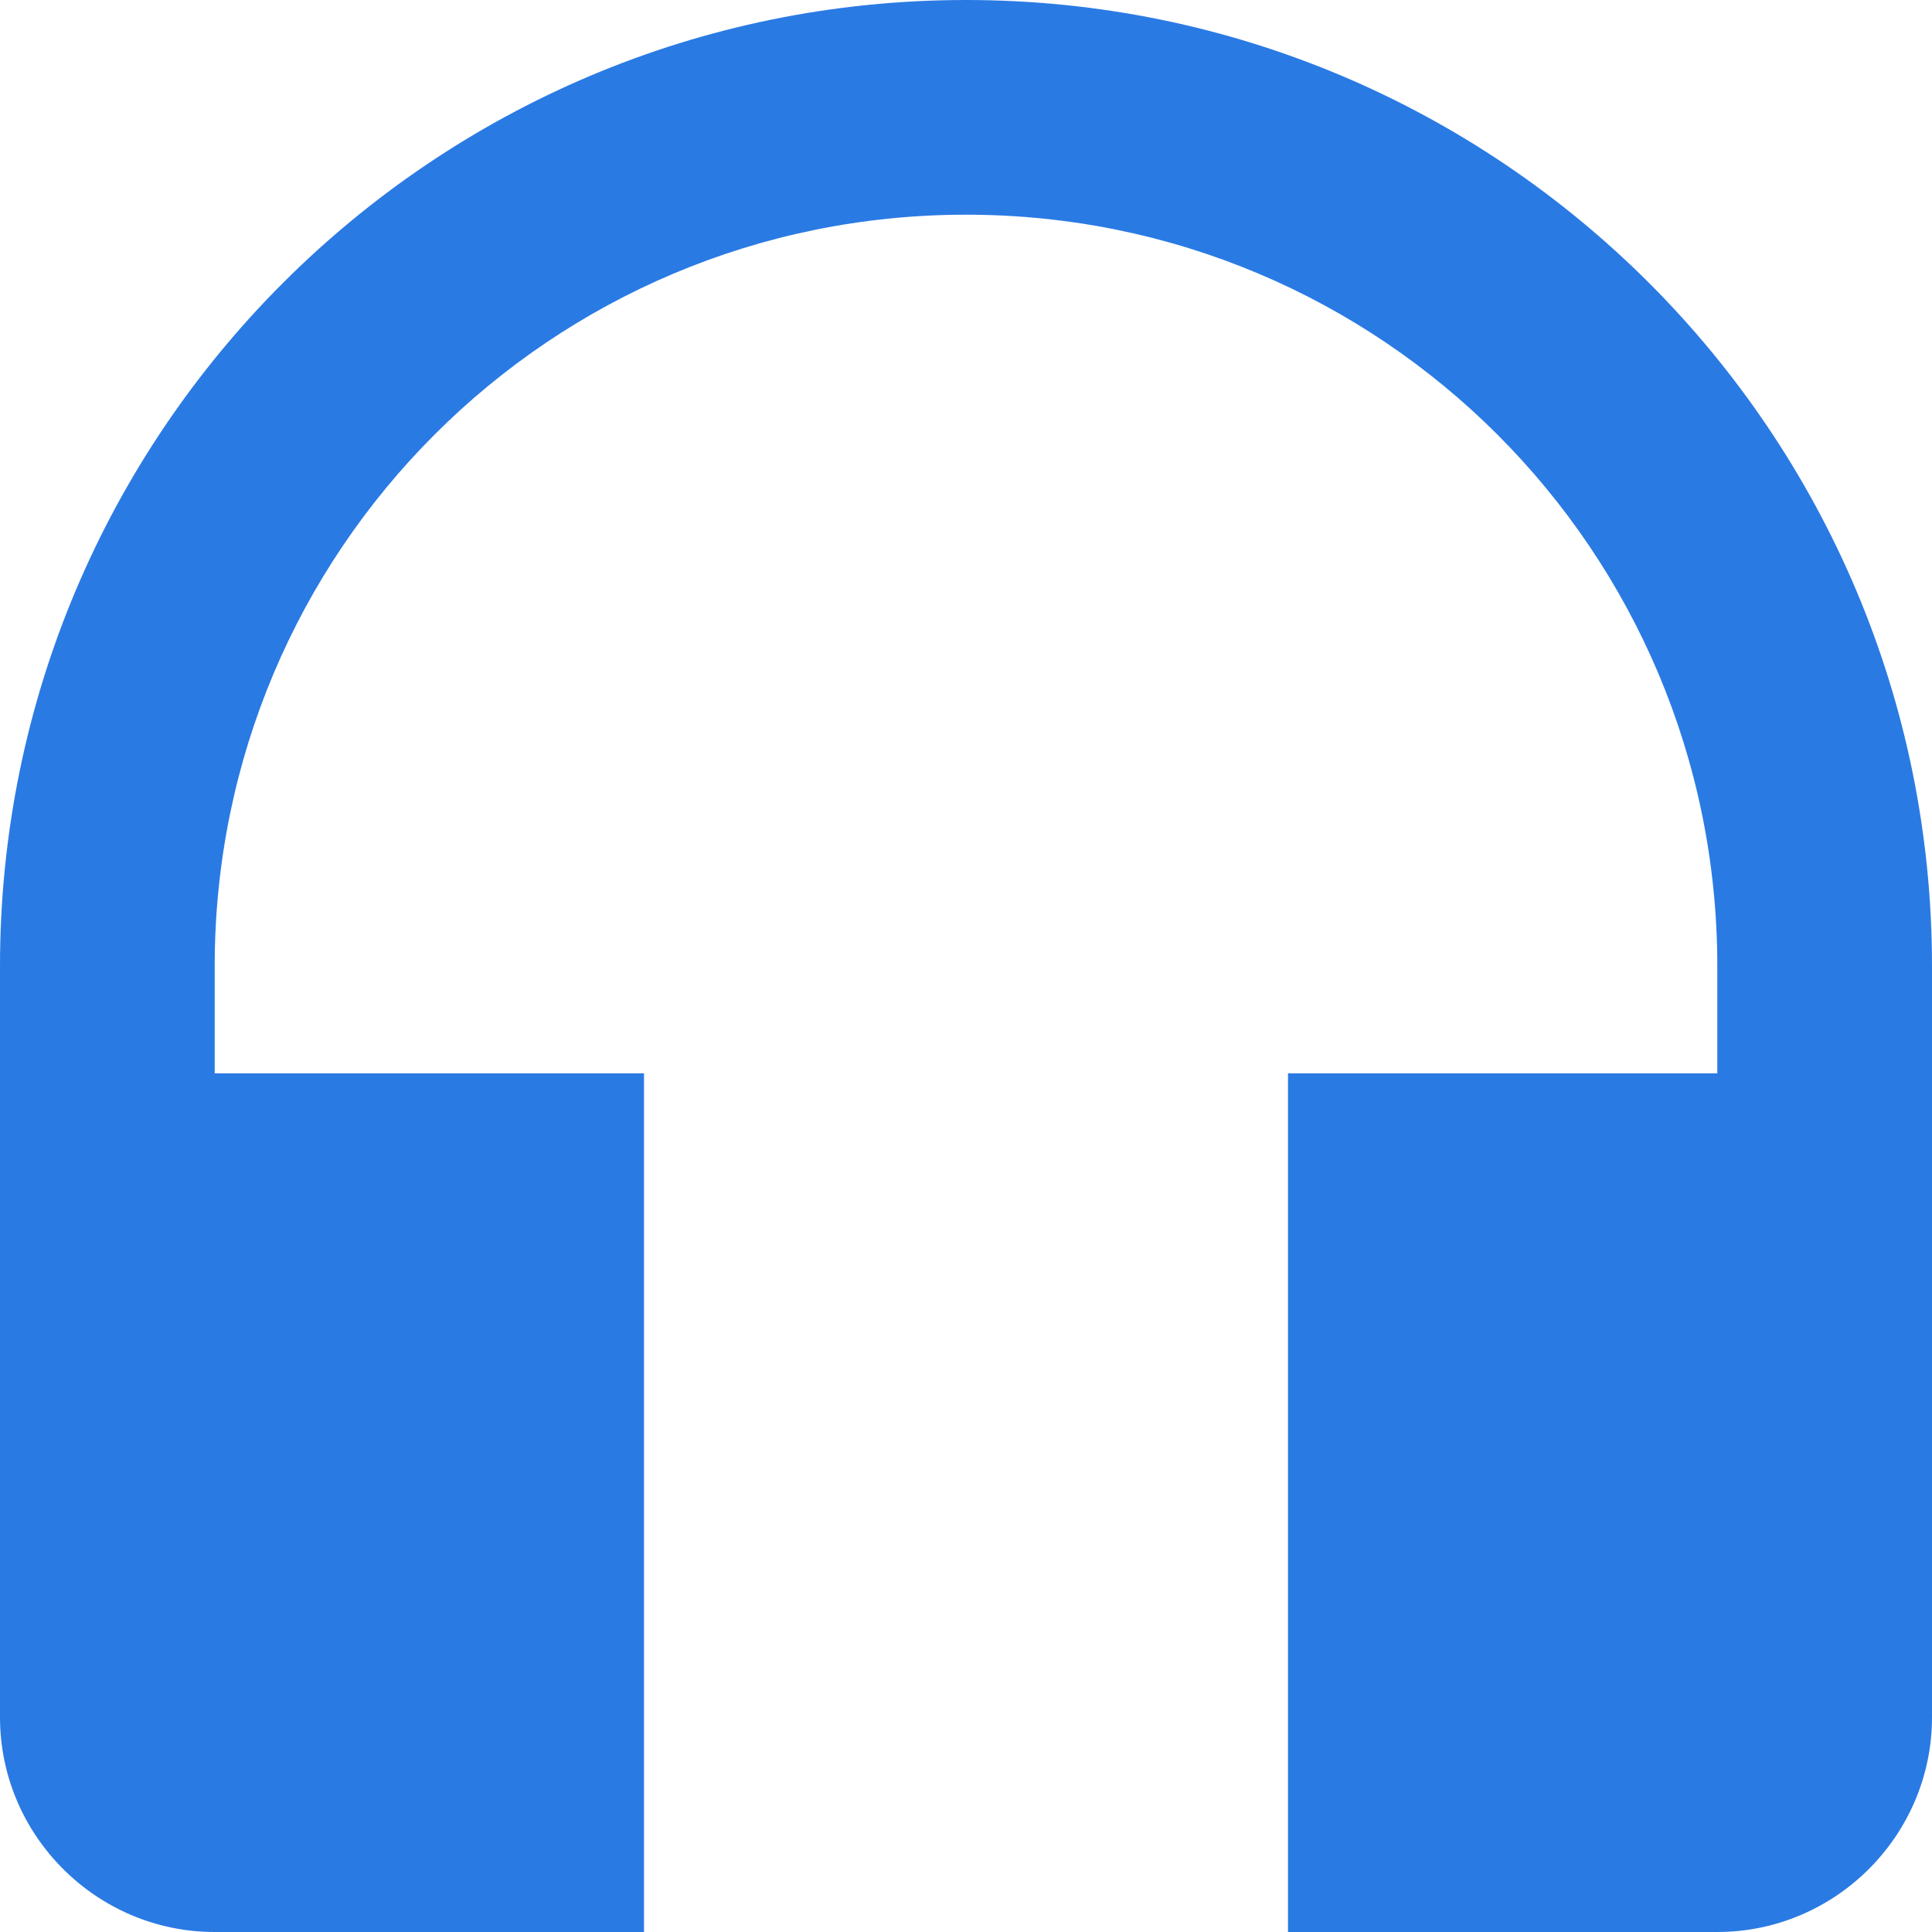
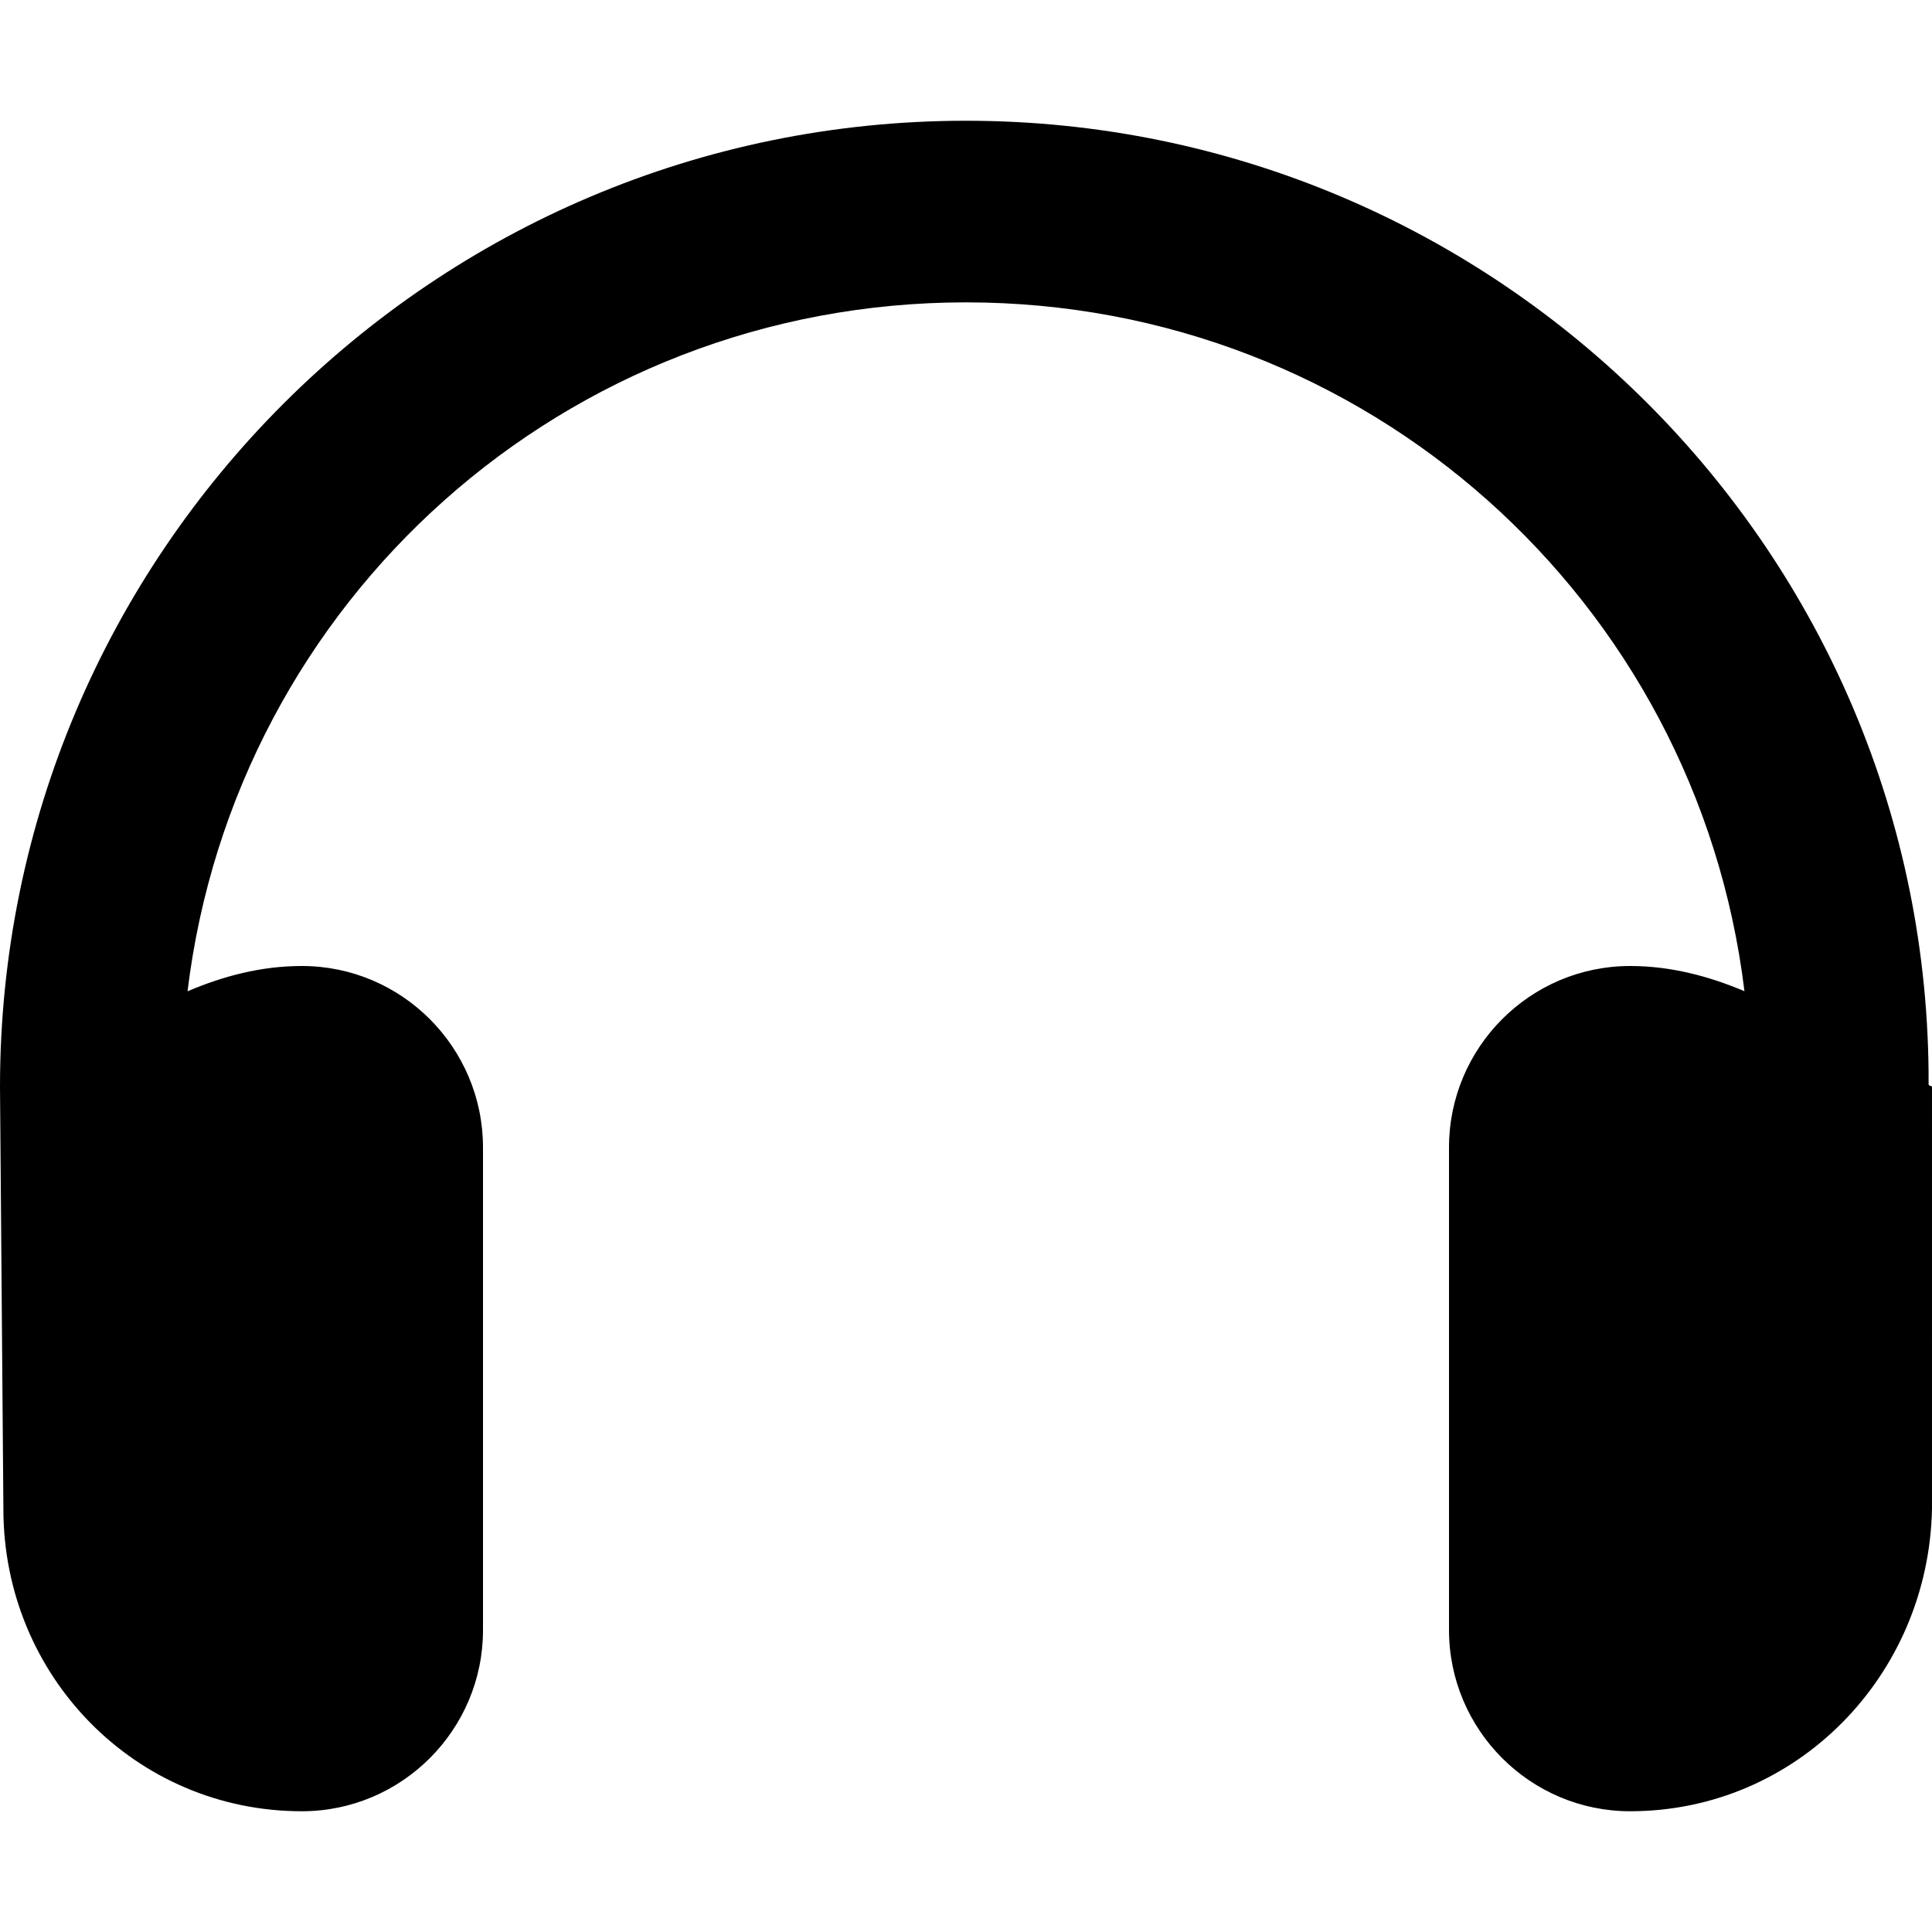
- <svg xmlns="http://www.w3.org/2000/svg" width="24" height="24" viewBox="0 0 24 24" fill="none">
-   <path d="M12 0C5.373 0 0 5.373 0 12V21.333C0 22.8 1.2 24 2.667 24H8V13.333H2.667V12C2.667 6.84 6.84 2.667 12 2.667C17.16 2.667 21.333 6.84 21.333 12V13.333H16V24H21.333C22.8 24 24 22.8 24 21.333V12C24 5.373 18.627 0 12 0Z" fill="#2A7AE4" />
+ <svg xmlns="http://www.w3.org/2000/svg" viewBox="0 0 512 512">
+   <path d="M512 287.9l-.004 112C511.1 444.1 476.1 480 432 480c-26.47 0-48-21.56-48-48.06V304.1C384 277.6 405.5 256 432 256c10.83 0 20.91 2.723 30.3 6.678C449.7 159.1 362.1 80.13 256 80.13S62.29 159.1 49.7 262.7C59.09 258.7 69.17 256 80 256C106.5 256 128 277.6 128 304.1v127.9C128 458.4 106.5 480 80 480c-44.11 0-79.1-35.88-79.1-80.06L0 288c0-141.2 114.8-256 256-256c140.9 0 255.6 114.5 255.1 255.3C511.1 287.5 511.1 287.7 512 287.9z" />
</svg>
